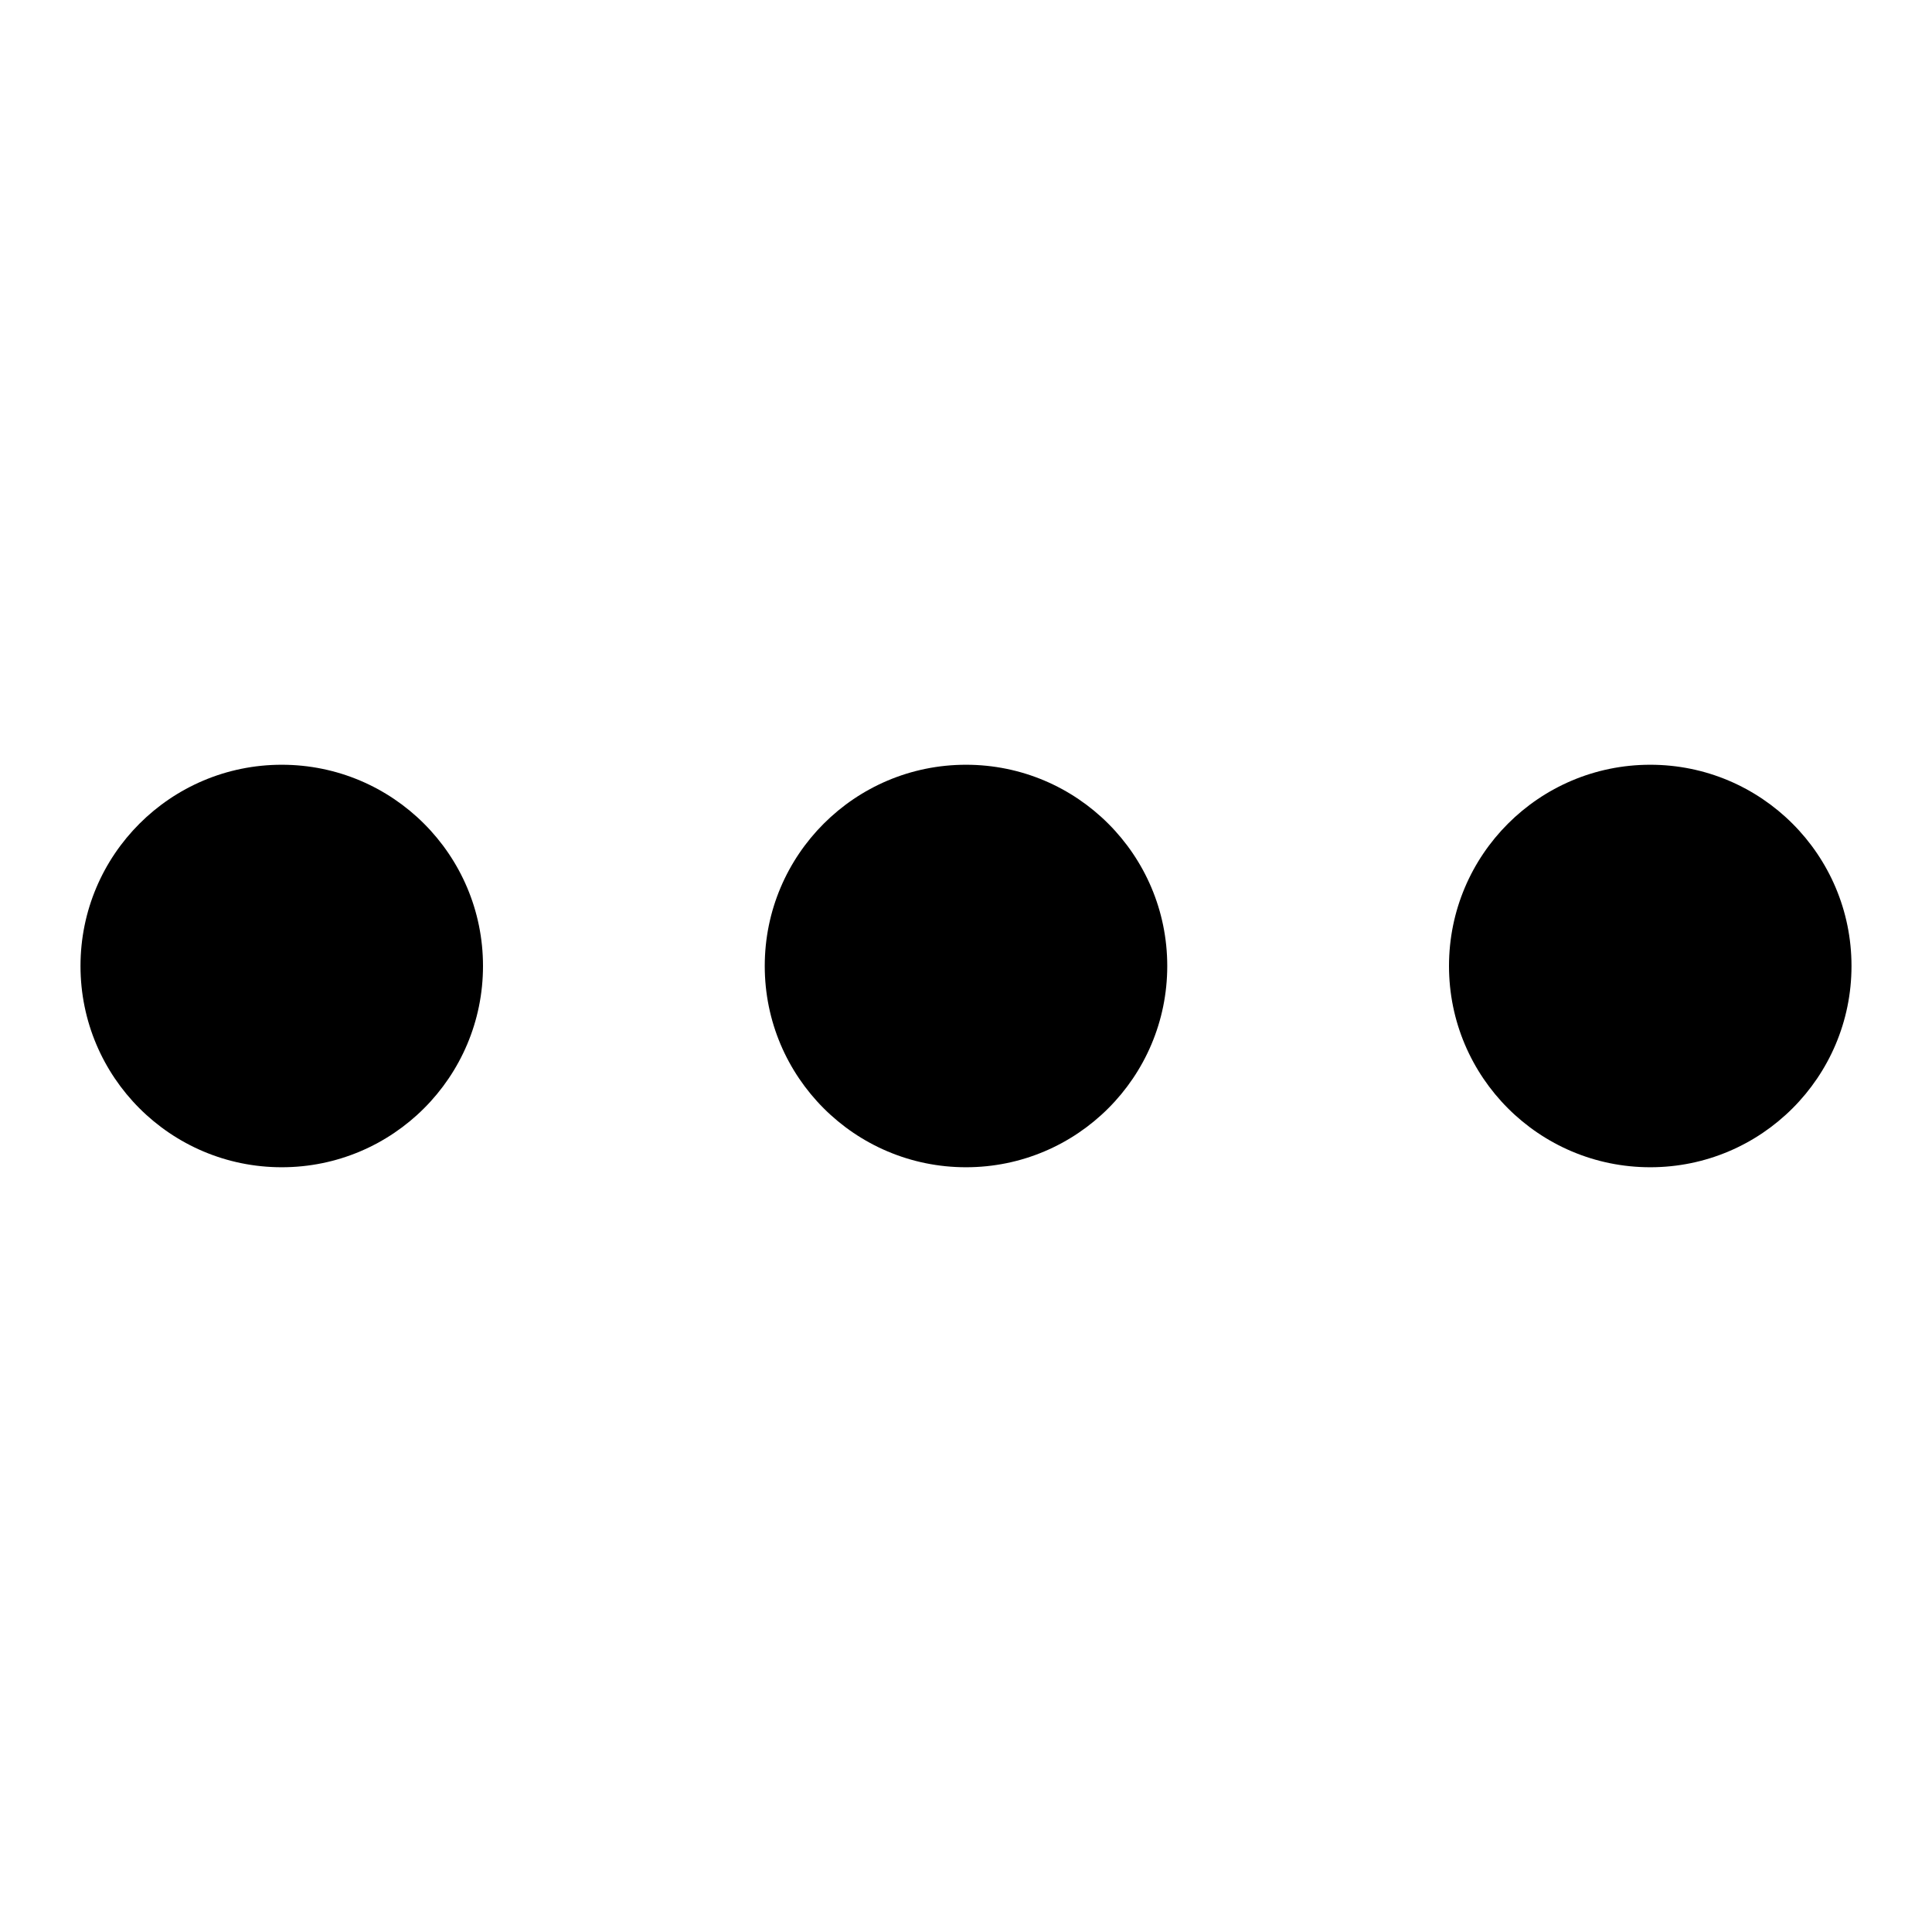
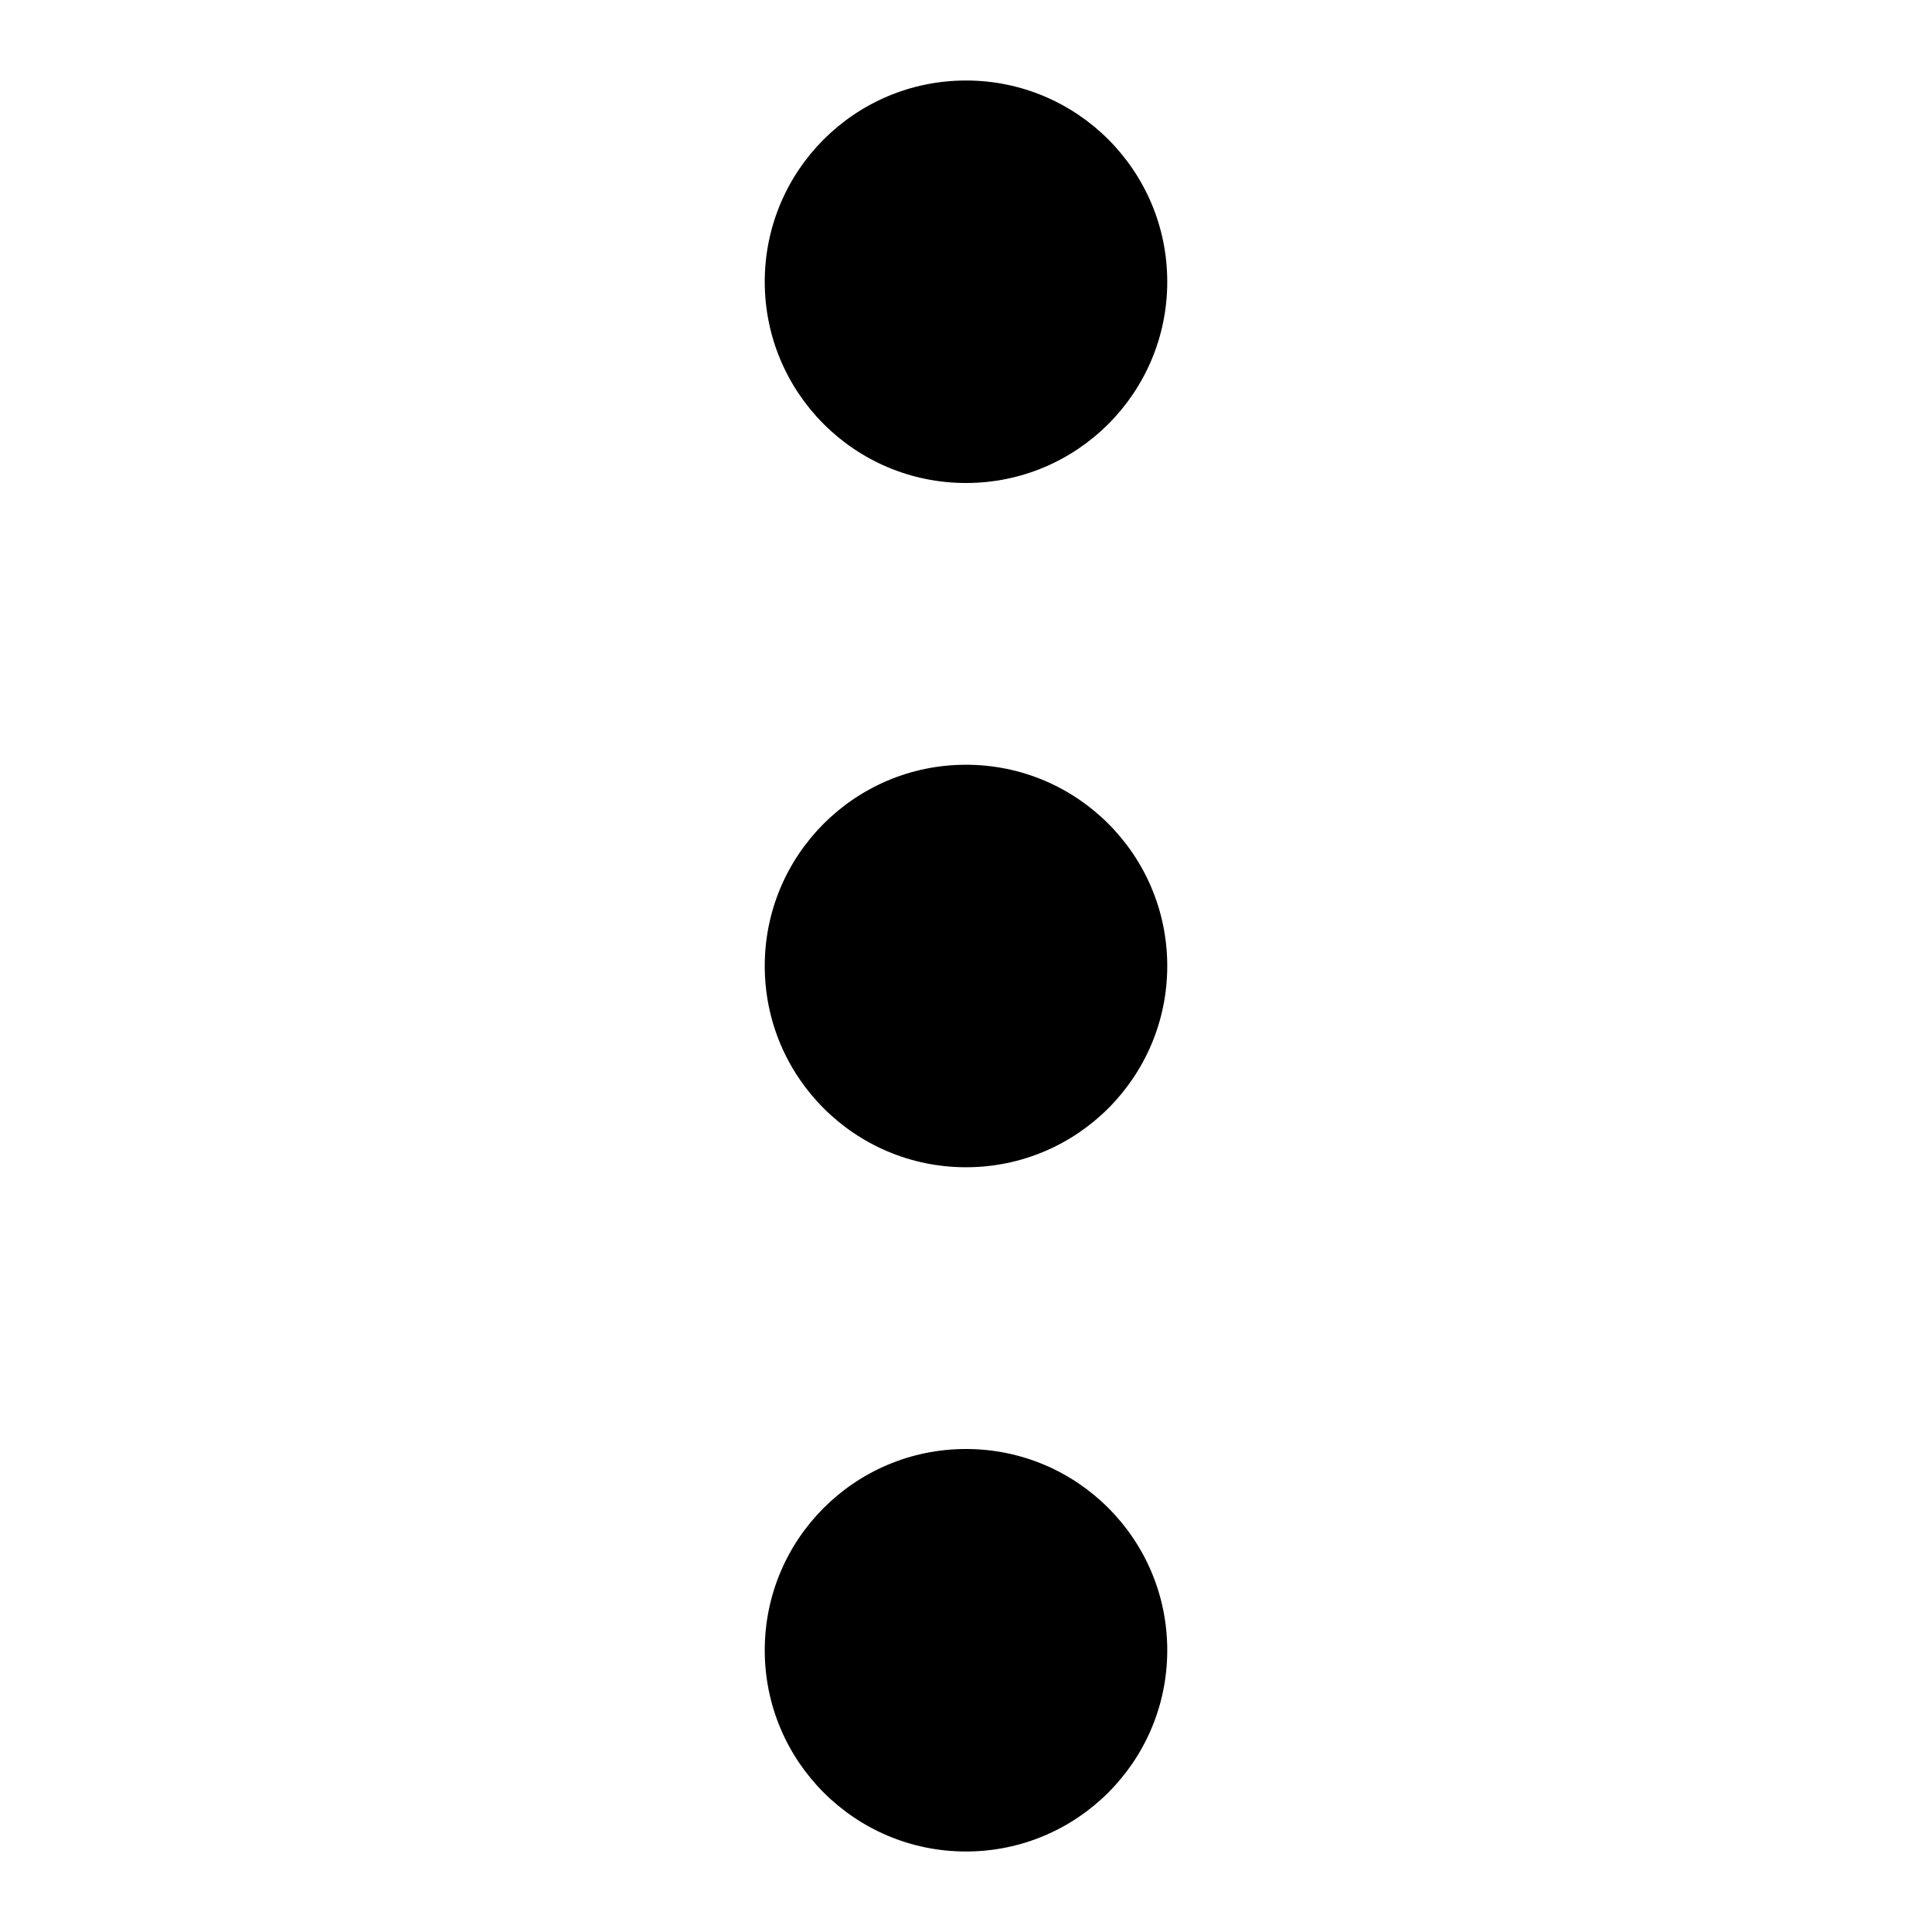
- <svg xmlns="http://www.w3.org/2000/svg" version="1.1" id="Ebene_1" x="0px" y="0px" viewBox="0 0 24 24" style="enable-background:new 0 0 24 24;" xml:space="preserve">
-   <circle id="Oval-2" cx="3.5" cy="12" r="2.5" />
-   <circle id="Oval-2_1_" cx="12" cy="12" r="2.5" />
-   <circle id="Oval-2_2_" cx="20.5" cy="12" r="2.5" />
+ <svg xmlns="http://www.w3.org/2000/svg" id="Ebene_1" data-name="Ebene 1" width="24" height="24" viewBox="0 0 24 24" fill="currentColor" stroke="none">
+   <circle id="Oval-2" cx="12" cy="3.5" r="2.5" />
+   <circle id="Oval-2-2" data-name="Oval-2" cx="12" cy="12" r="2.5" />
+   <circle id="Oval-2-3" data-name="Oval-2" cx="12" cy="20.5" r="2.5" />
</svg>
